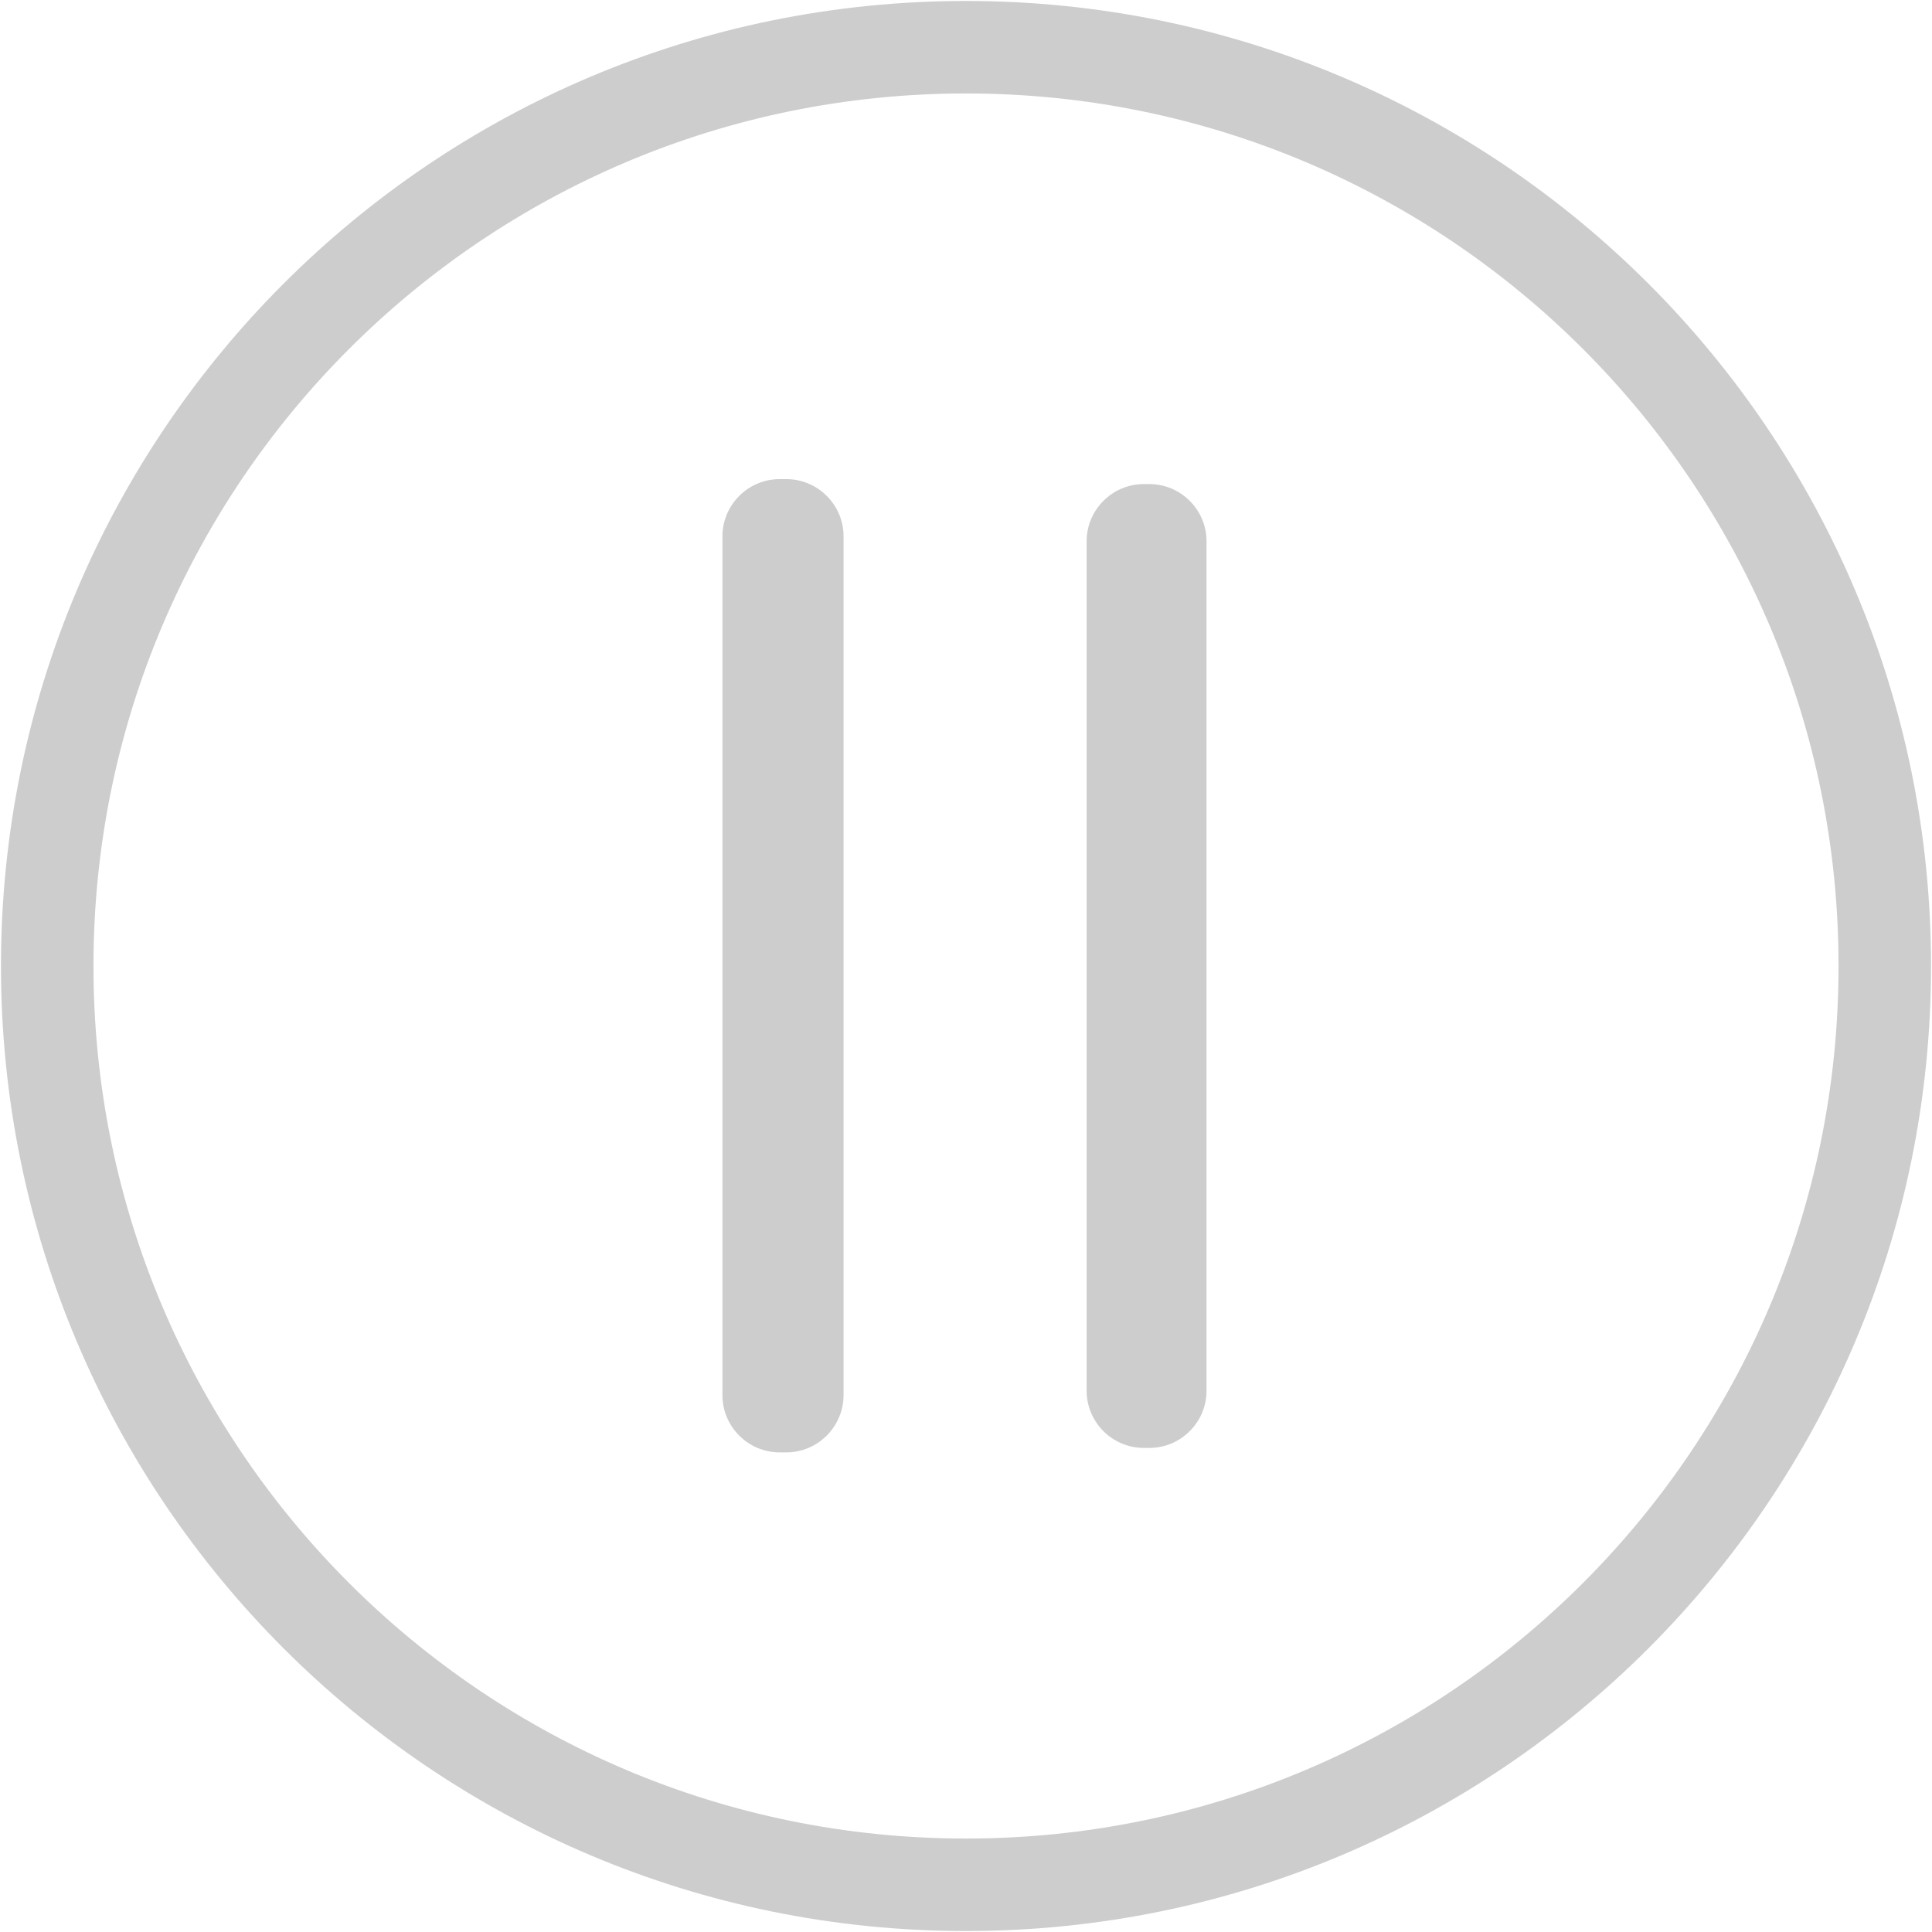
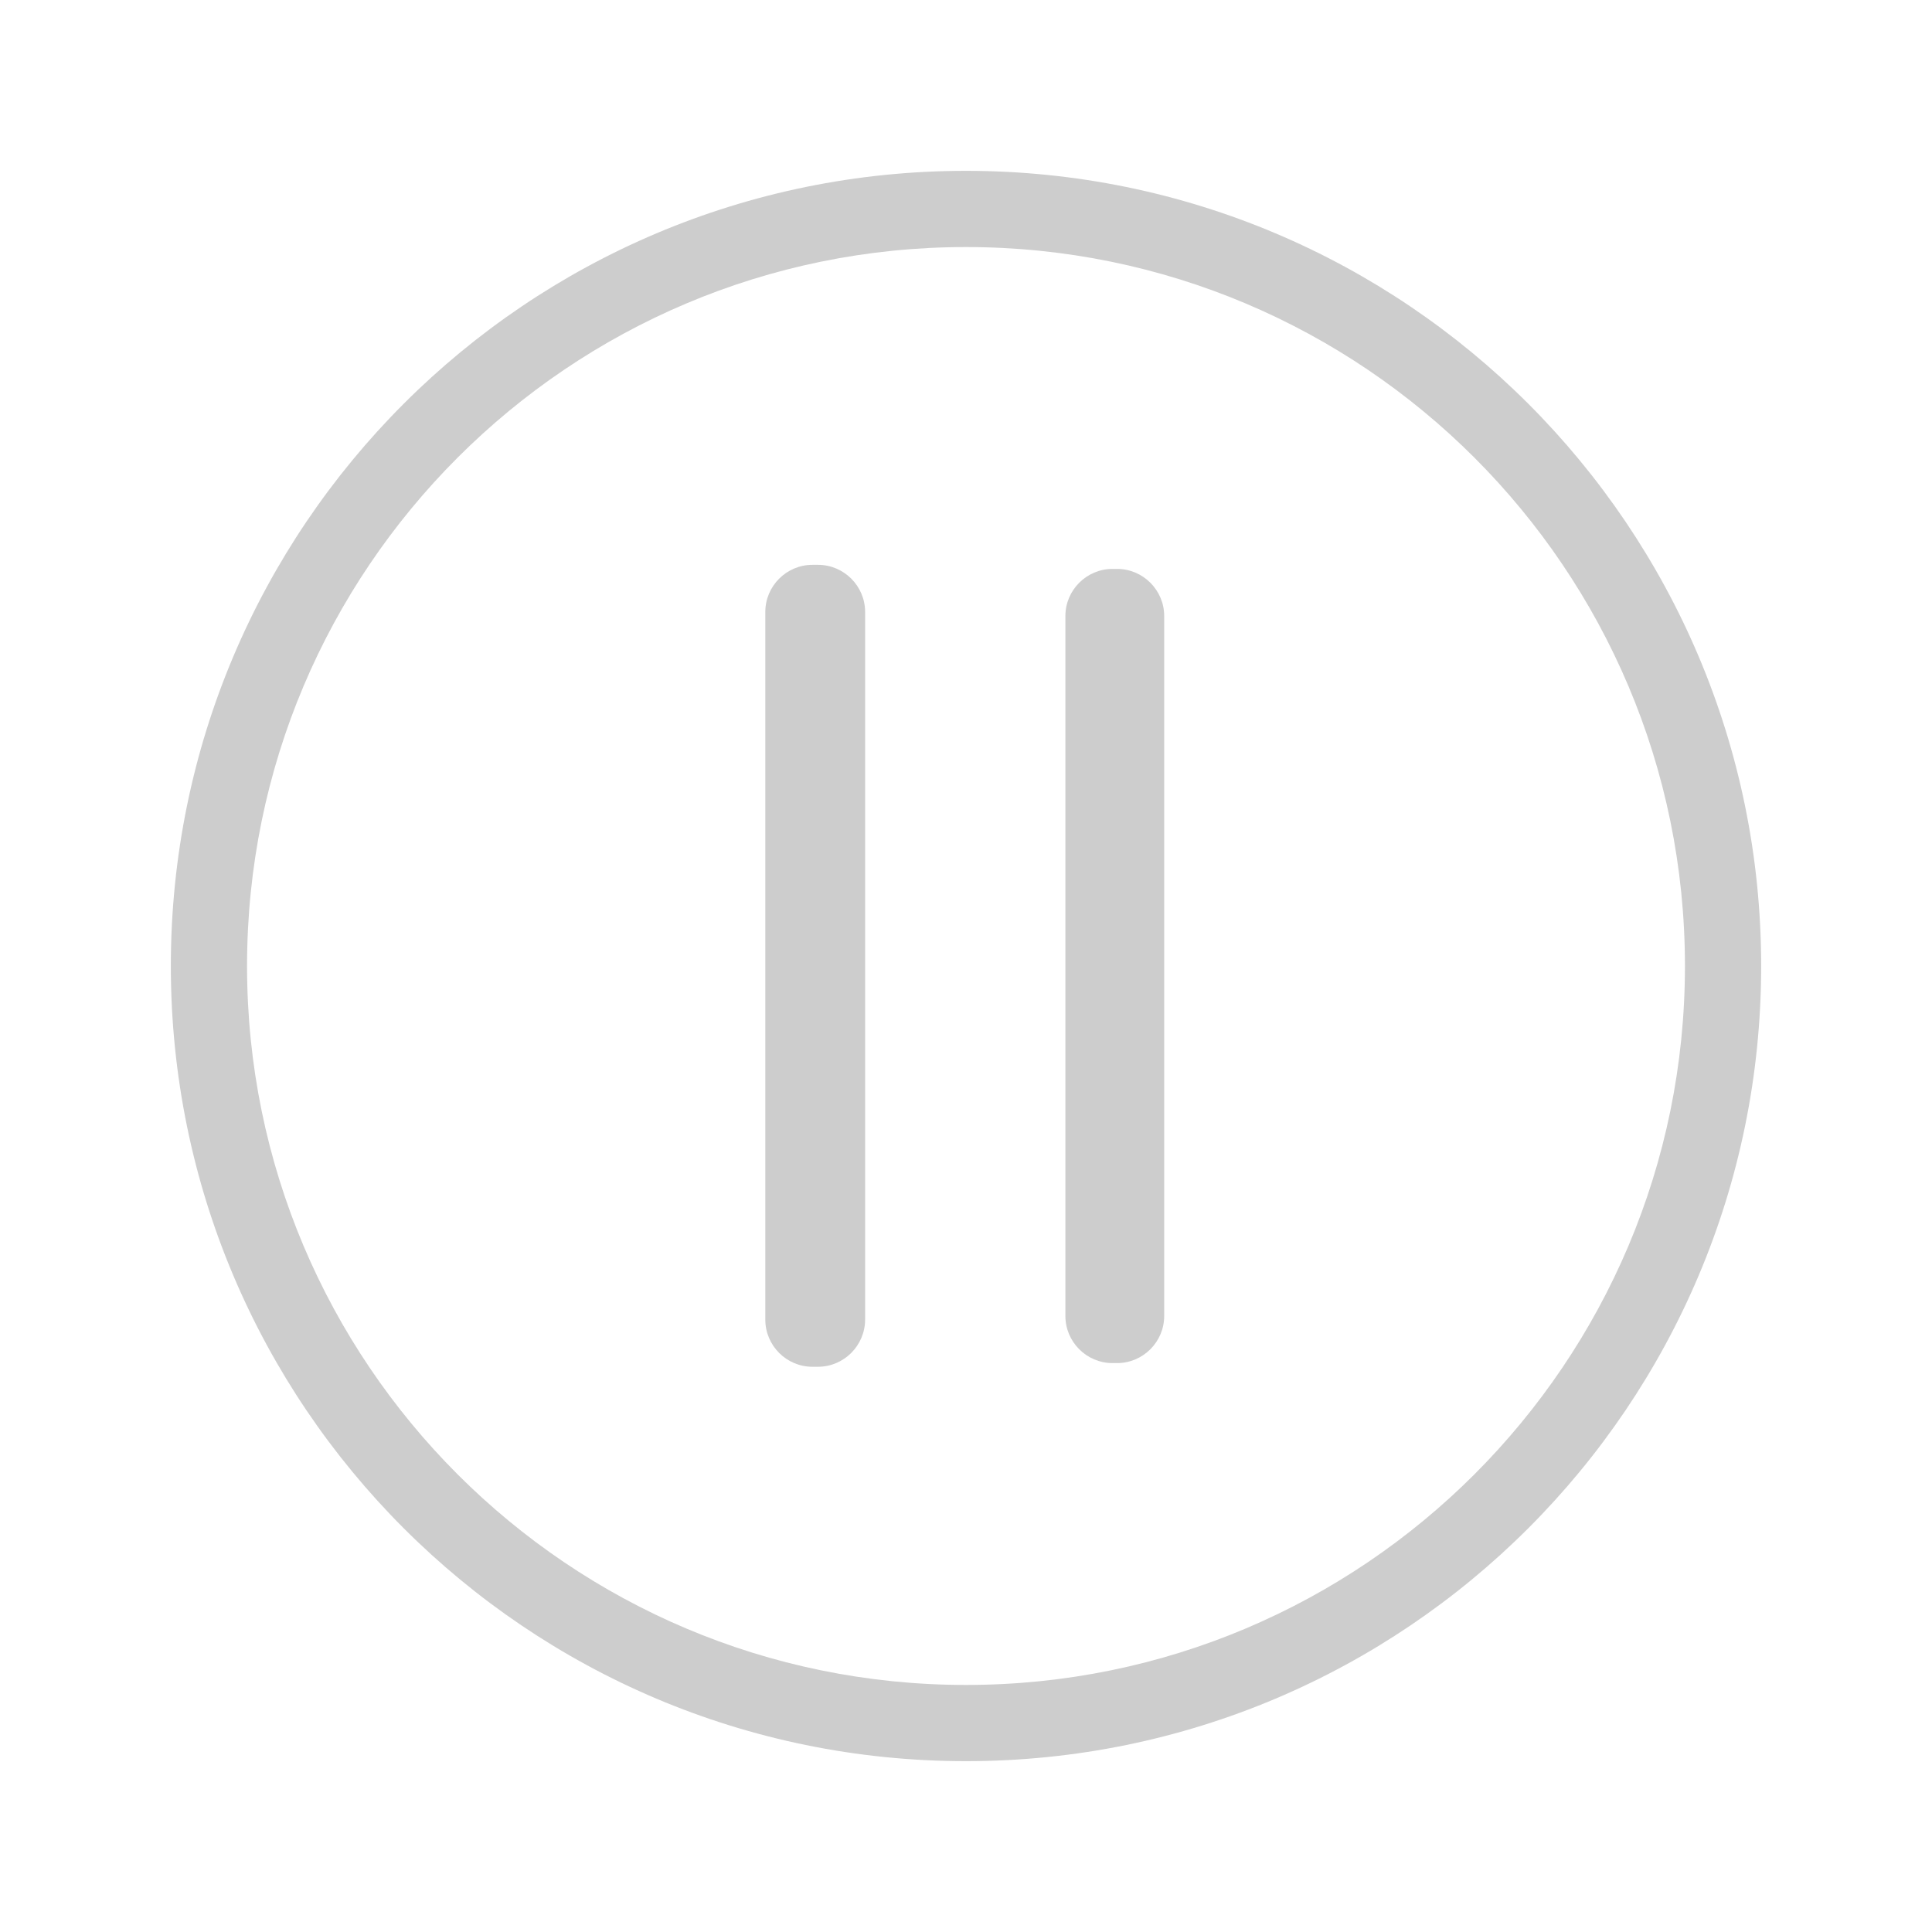
- <svg xmlns="http://www.w3.org/2000/svg" class="icon" width="200px" height="200.00px" viewBox="0 0 1024 1024" version="1.1">
-   <path fill="#cdcdcd" d="M512 0.512C229.504 0.512 0.512 229.504 0.512 512S229.504 1023.488 512 1023.488 1023.488 794.496 1023.488 512 794.496 0.512 512 0.512zM512 974.464c-255.424 0-462.464-207.04-462.464-462.464S256.576 49.536 512 49.536 974.464 256.576 974.464 512 767.424 974.464 512 974.464zM416.768 769.792 413.184 769.792c-16.64 0-30.272-13.632-30.272-30.272L382.912 284.224c0-16.64 13.632-30.272 30.272-30.272l3.648 0c16.64 0 30.272 13.632 30.272 30.272l0 455.296C447.04 756.16 433.472 769.792 416.768 769.792zM609.216 767.424 606.208 767.424c-16.64 0-30.272-13.632-30.272-30.272L575.936 286.848c0-16.64 13.632-30.272 30.272-30.272l3.008 0c16.64 0 30.272 13.632 30.272 30.272l0 450.304C639.488 753.792 625.856 767.424 609.216 767.424z" />
+ <svg xmlns="http://www.w3.org/2000/svg" t="1500973532303" class="icon" style="" viewBox="0 0 1024 1024" version="1.1" p-id="1933" width="200" height="200">
+   <defs>
+     <style type="text/css" />
+   </defs>
+   <path d="M512 90.547C279.23 90.547 90.547 279.23 90.547 512S279.23 933.453 512 933.453 933.453 744.77 933.453 512 744.77 90.547 512 90.547zM512 893.059c-210.463 0-381.059-170.596-381.059-381.059S301.537 130.941 512 130.941 893.059 301.537 893.059 512 722.463 893.059 512 893.059z" p-id="1934" fill="#cdcdcd" />
+   <path d="M433.531 724.414L430.578 724.414c-13.711 0-24.943-11.232-24.943-24.943L405.635 324.318c0-13.711 11.232-24.943 24.943-24.943l3.006 0c13.711 0 24.943 11.232 24.943 24.943l0 375.152C458.475 713.182 447.295 724.414 433.531 724.414z" p-id="1935" fill="#cdcdcd" />
+   <path d="M592.104 722.463L589.625 722.463c-13.711 0-24.943-11.232-24.943-24.943L564.682 326.48c0-13.711 11.232-24.943 24.943-24.943l2.479 0c13.711 0 24.943 11.232 24.943 24.943l0 371.039C617.047 711.23 605.814 722.463 592.104 722.463z" p-id="1936" fill="#cdcdcd" />
</svg>
